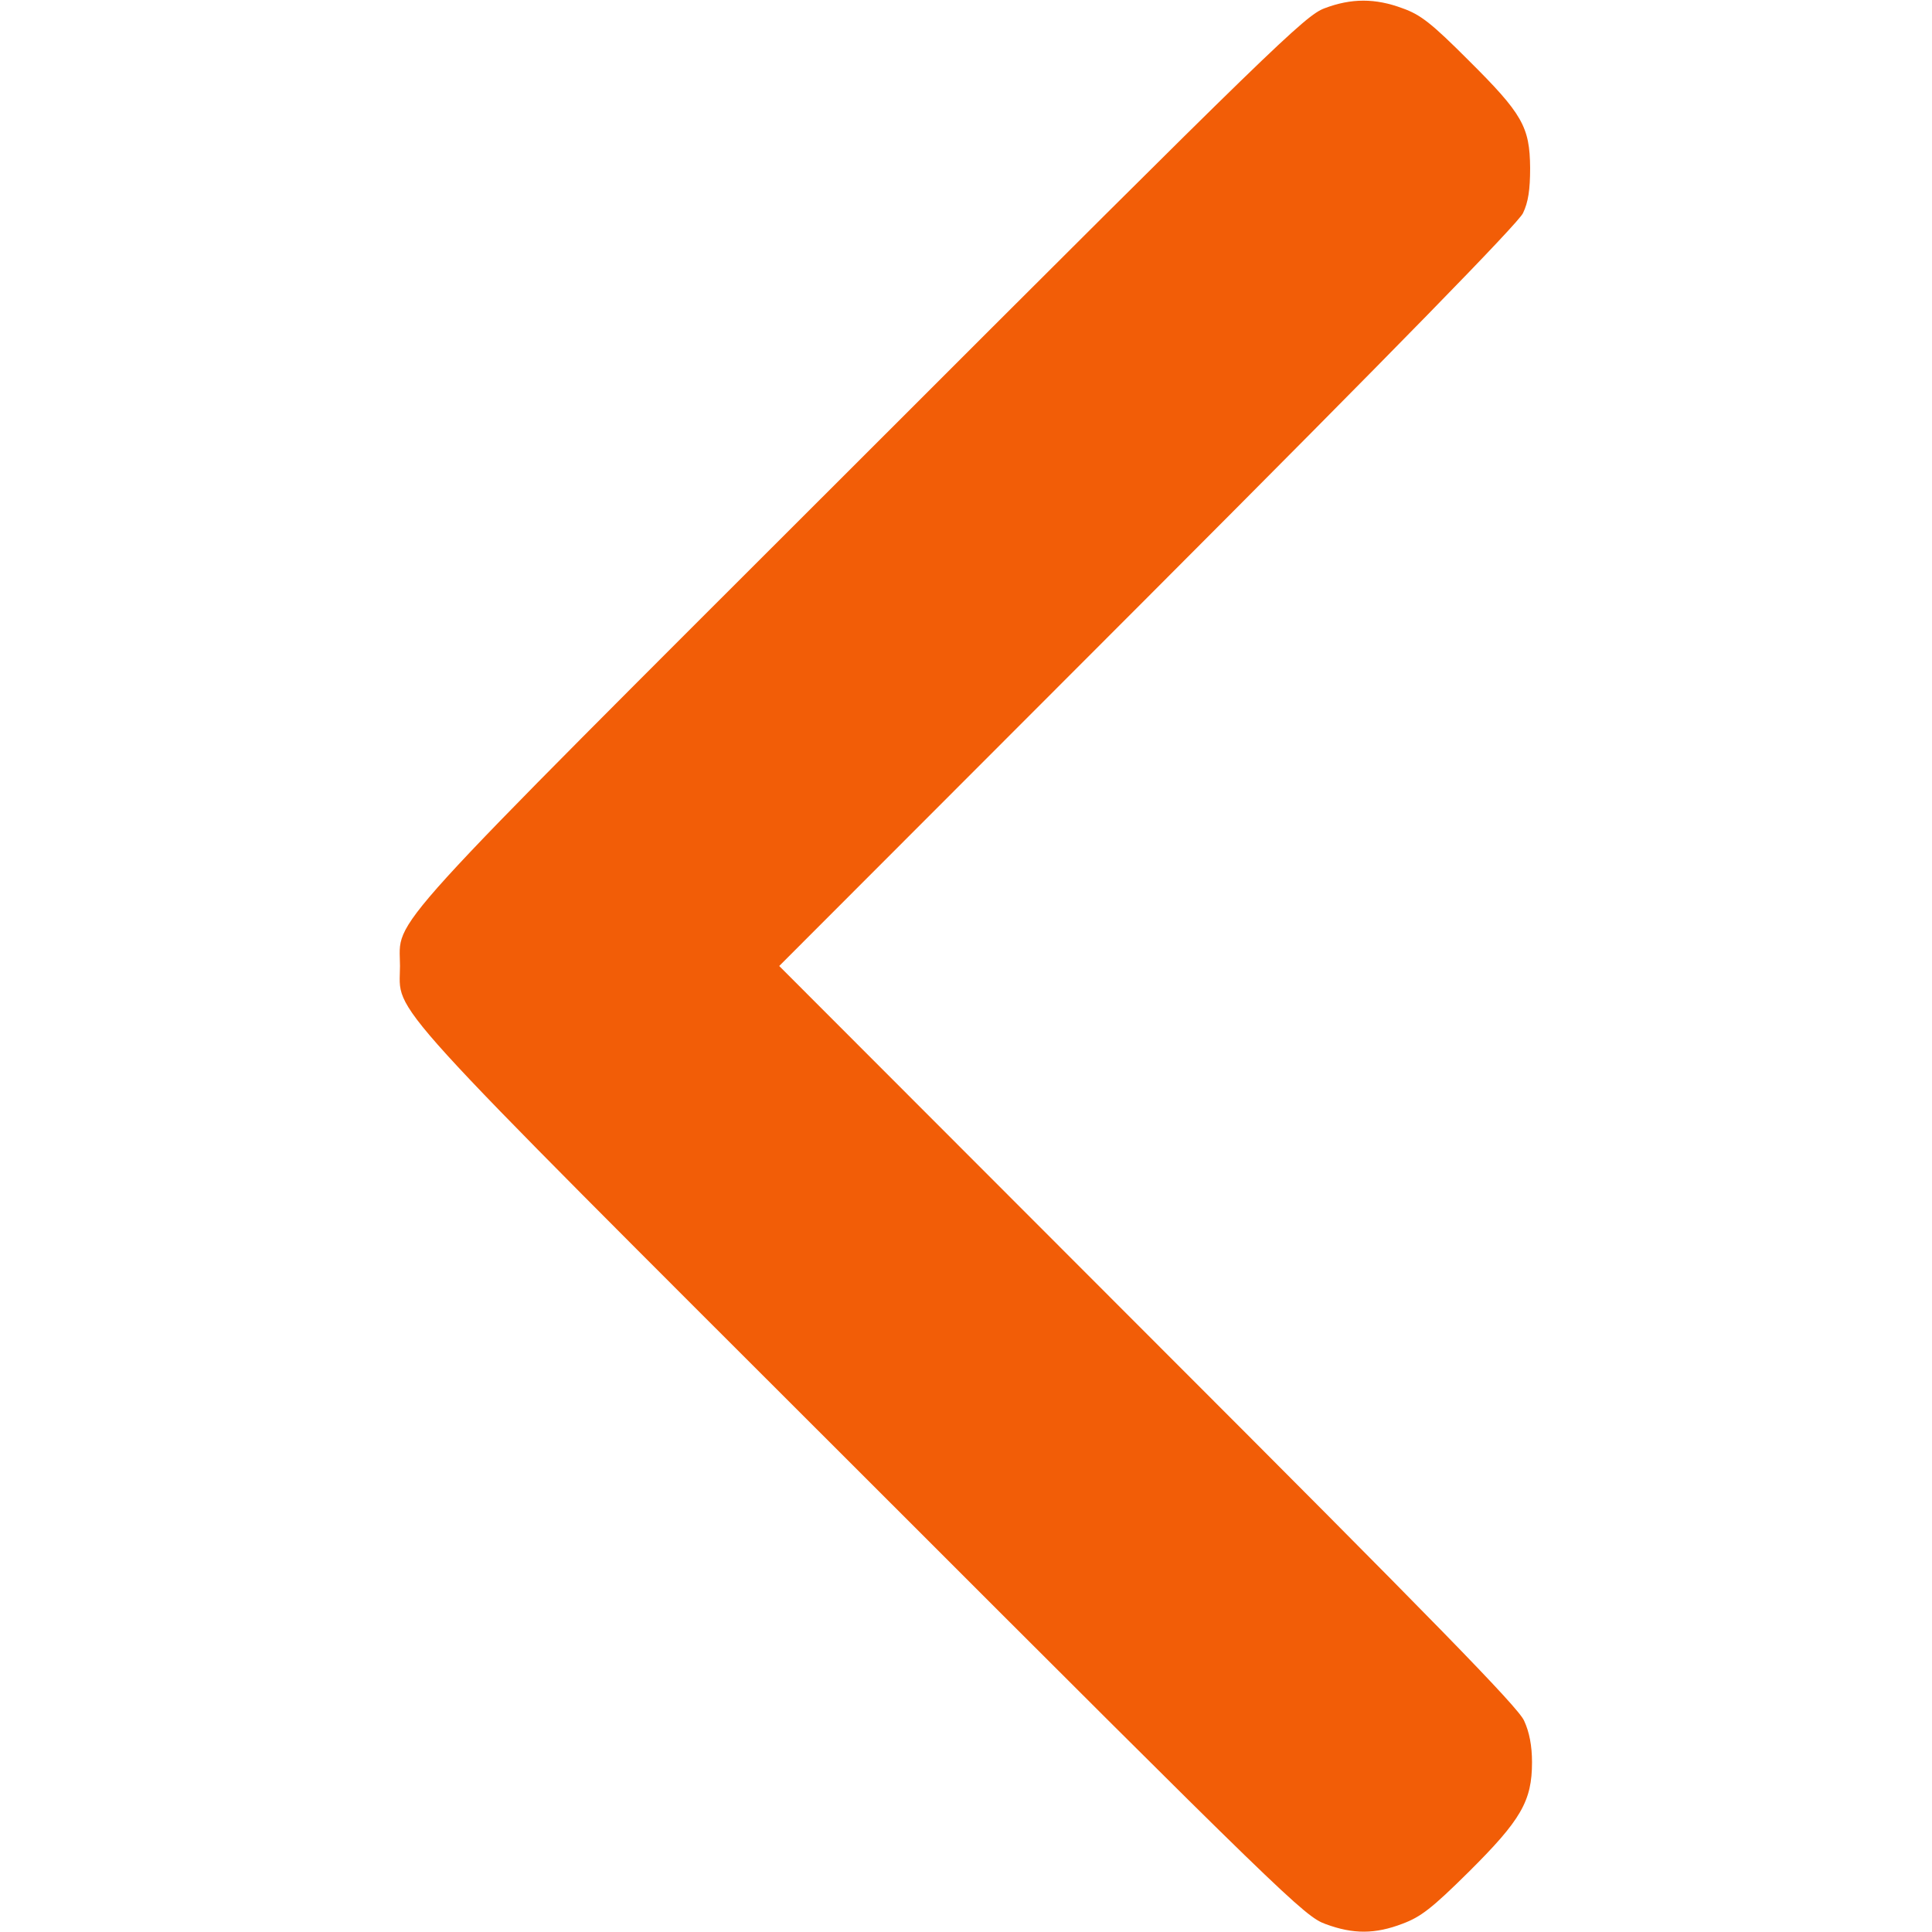
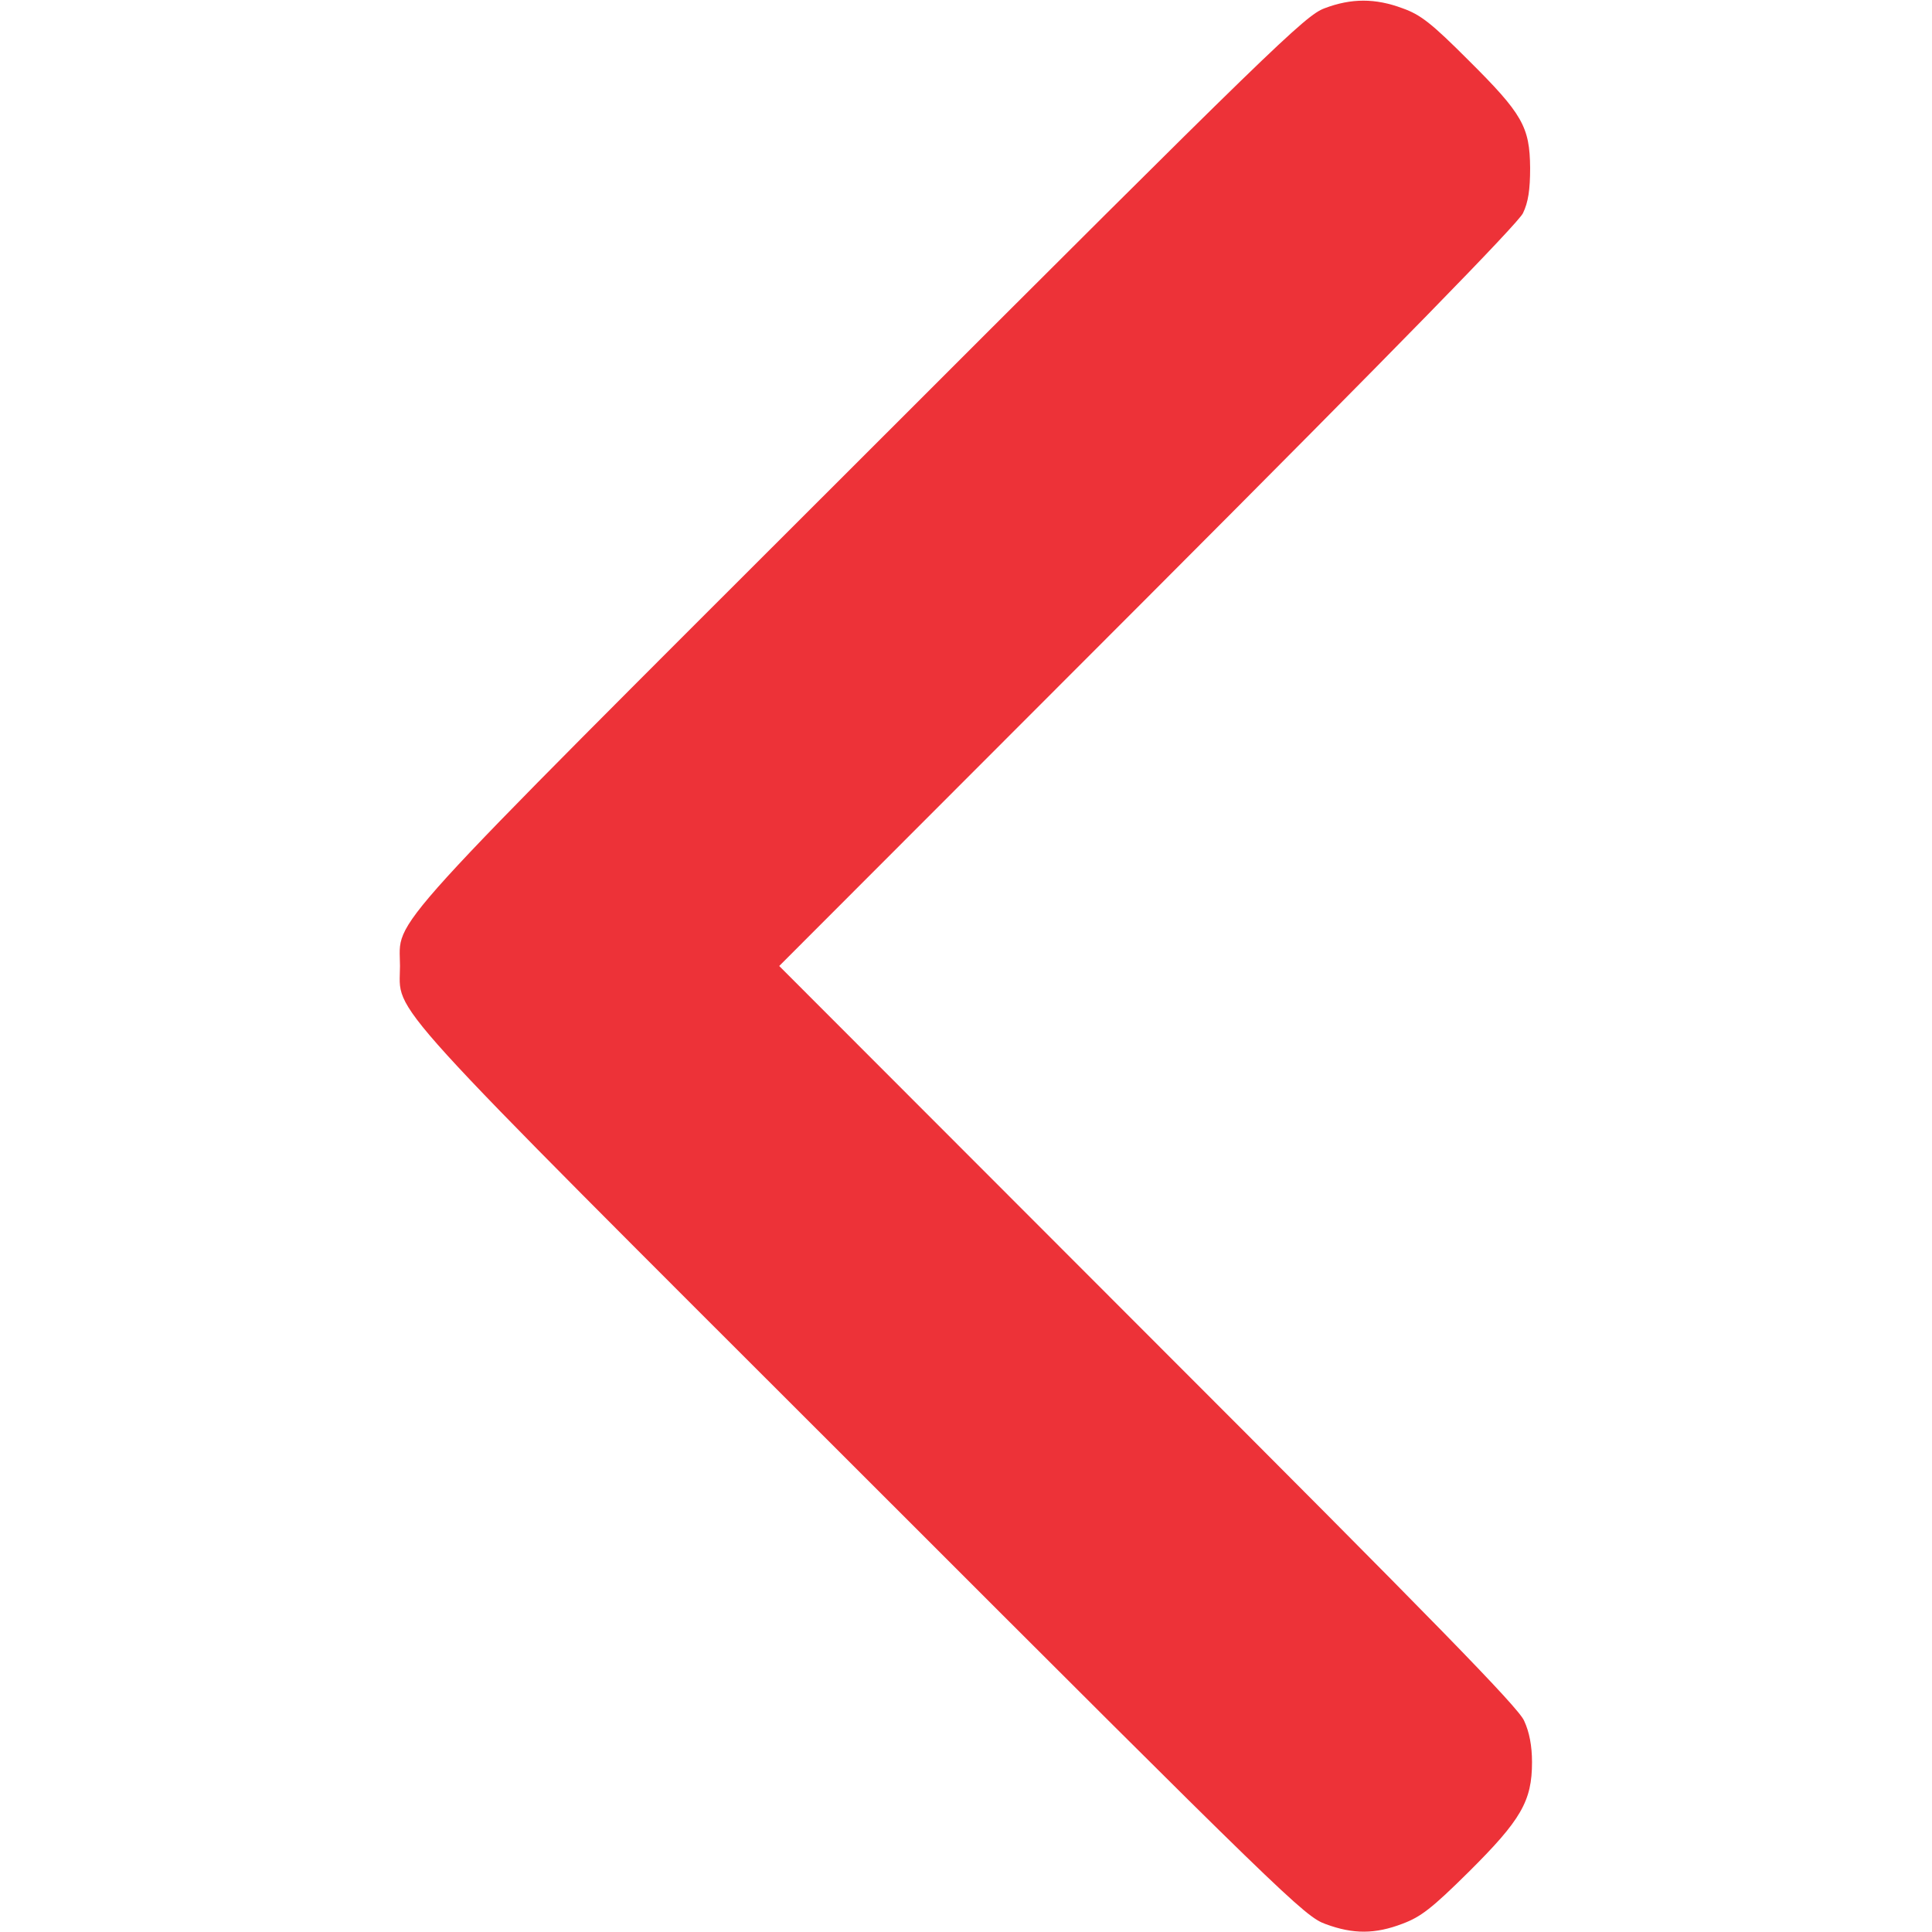
<svg xmlns="http://www.w3.org/2000/svg" version="1.0" width="512pt" height="512pt" viewBox="0 0 512 512" preserveAspectRatio="xMidYMid meet">
-   <g transform="translate(0,512) scale(0.1,-0.1)" fill="#F25D07" stroke="none">
+   <g transform="translate(0,512) scale(0.1,-0.1)" fill="#ed3238" stroke="none">
    <path d="M3510 5098 c-51 -19 -133 -98 -1227 -1192 -1297 -1296 -1223 -1214 -1223 -1346 0 -132 -74 -50 1223 -1346 1122 -1122 1174 -1173 1230 -1193 73 -27 131 -27 204 1 48 18 77 40 175 137 139 138 168 188 168 291 0 43 -7 80 -21 110 -15 35 -237 262 -997 1022 l-977 978 976 977 c662 663 982 991 995 1018 14 29 19 62 19 120 -1 109 -20 143 -164 286 -97 97 -126 120 -174 137 -72 27 -136 27 -207 0z" />
  </g>
</svg>
